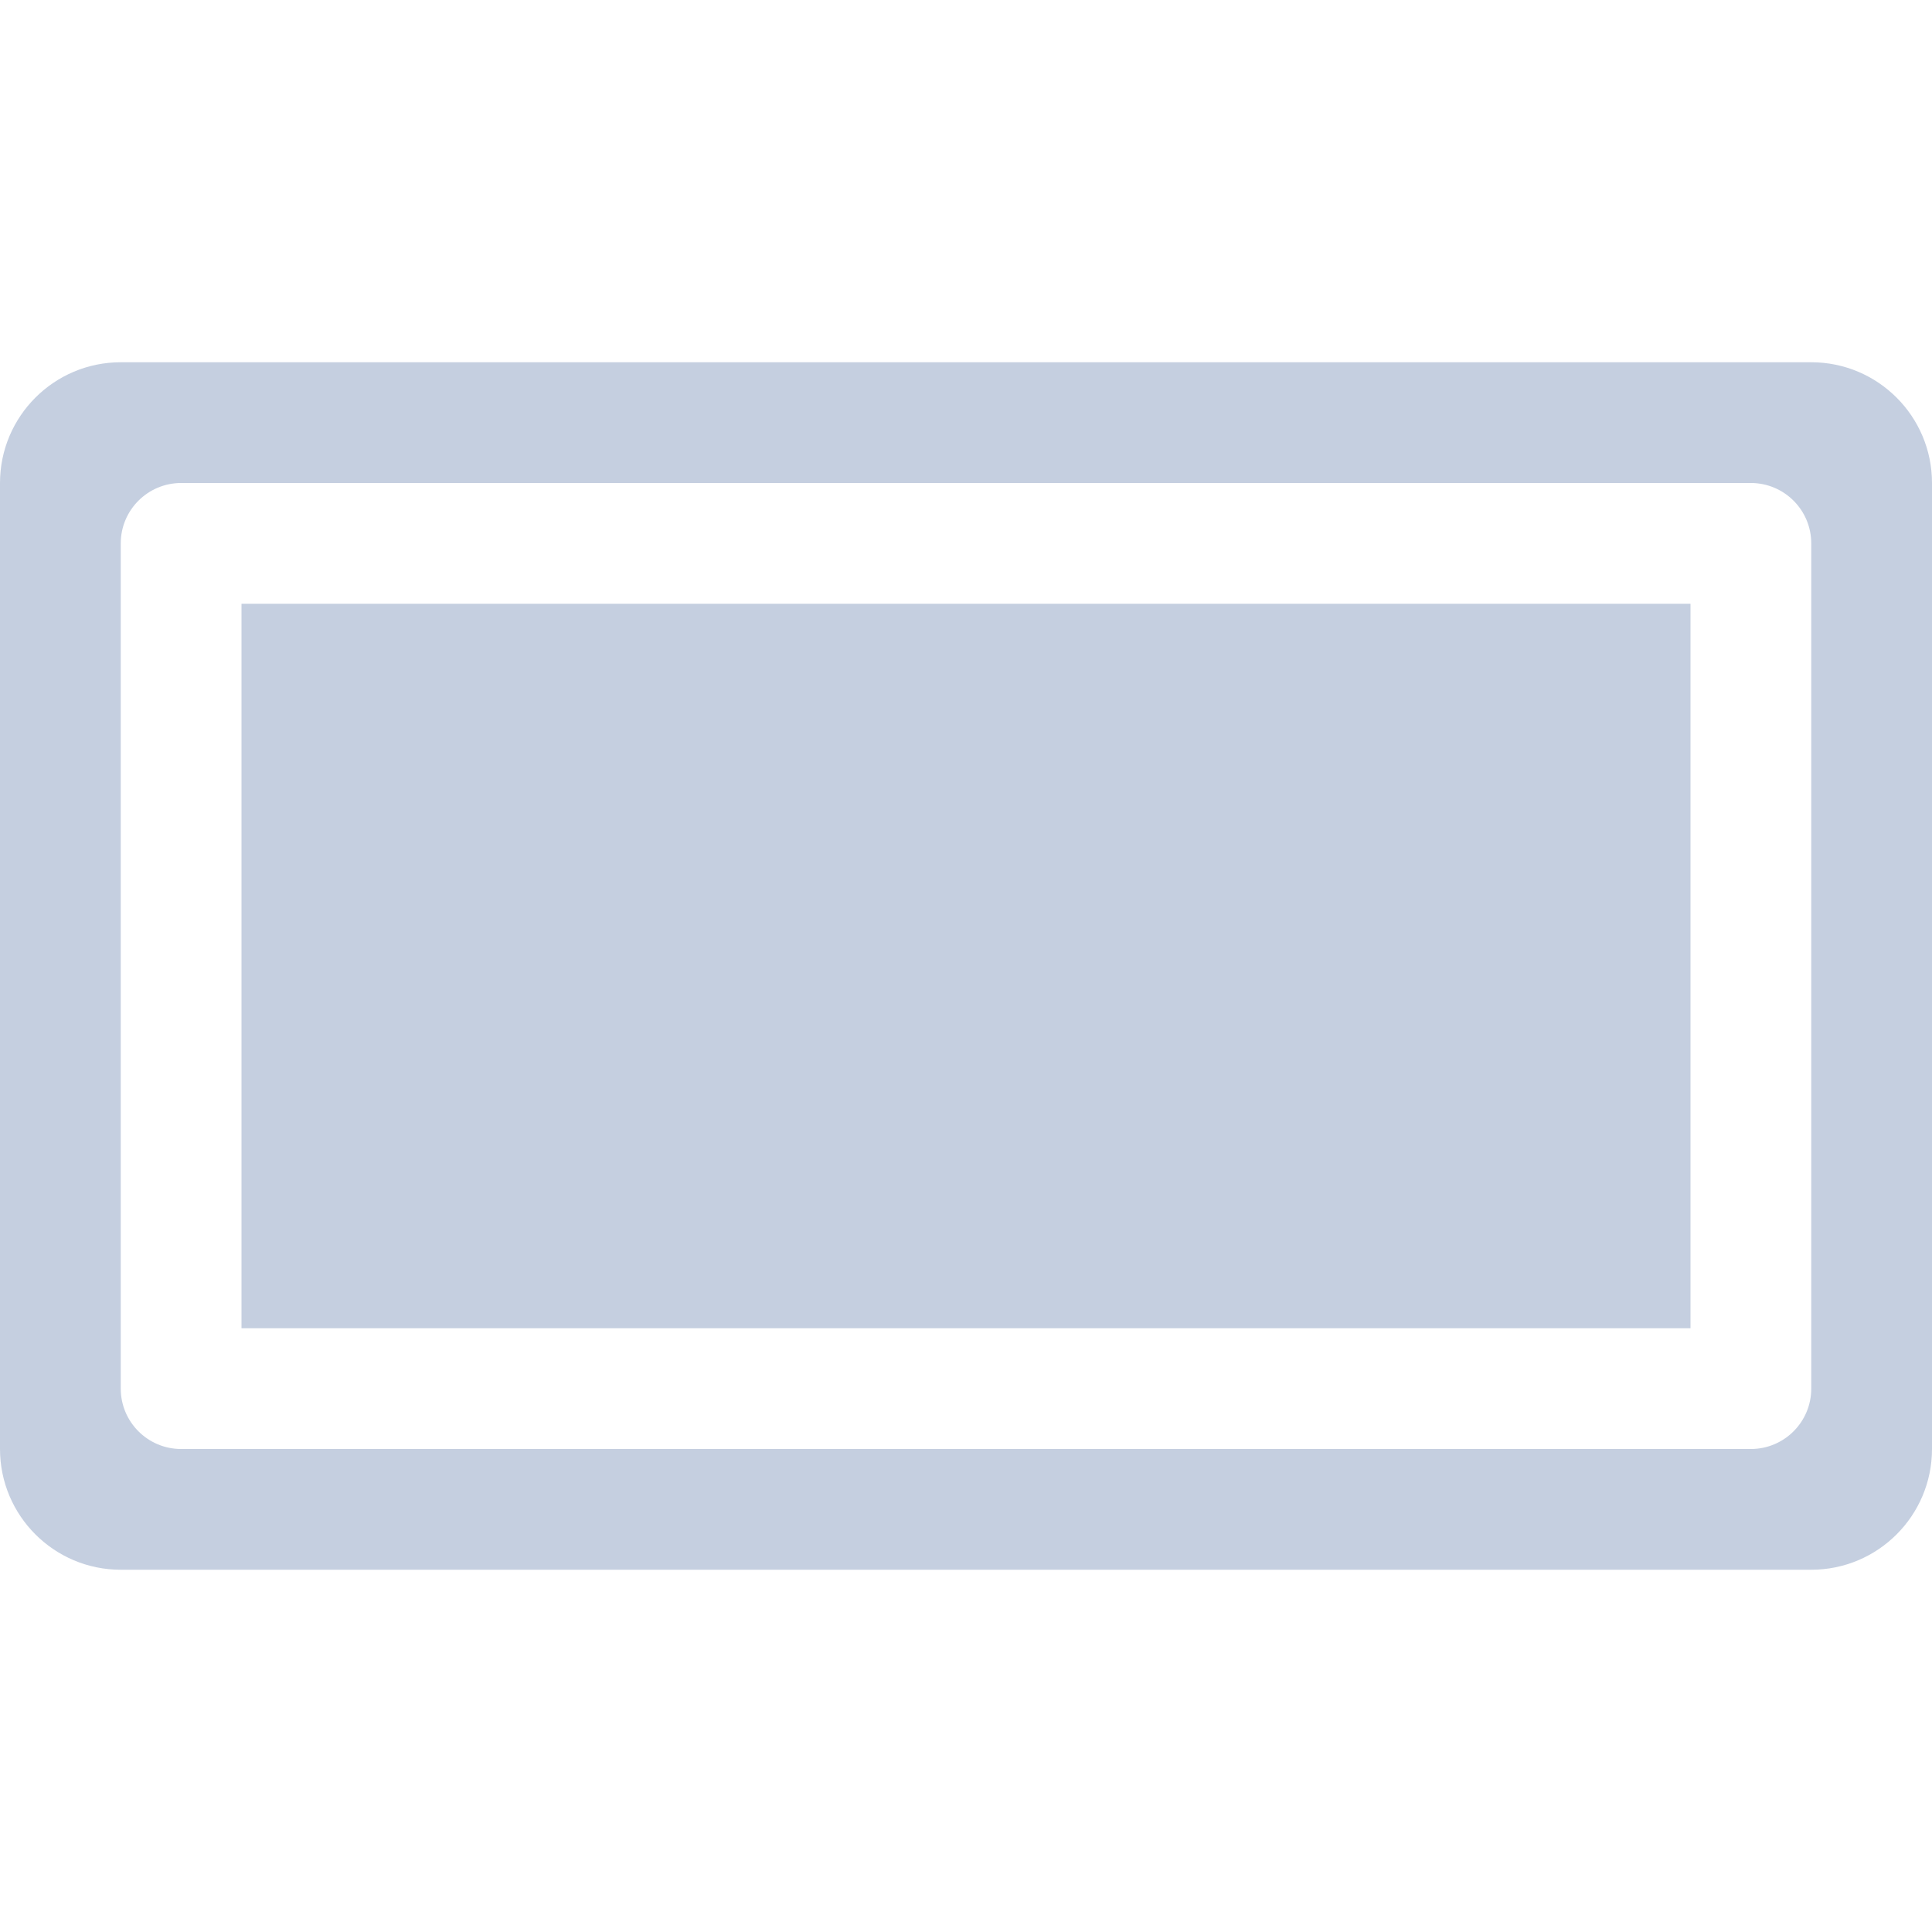
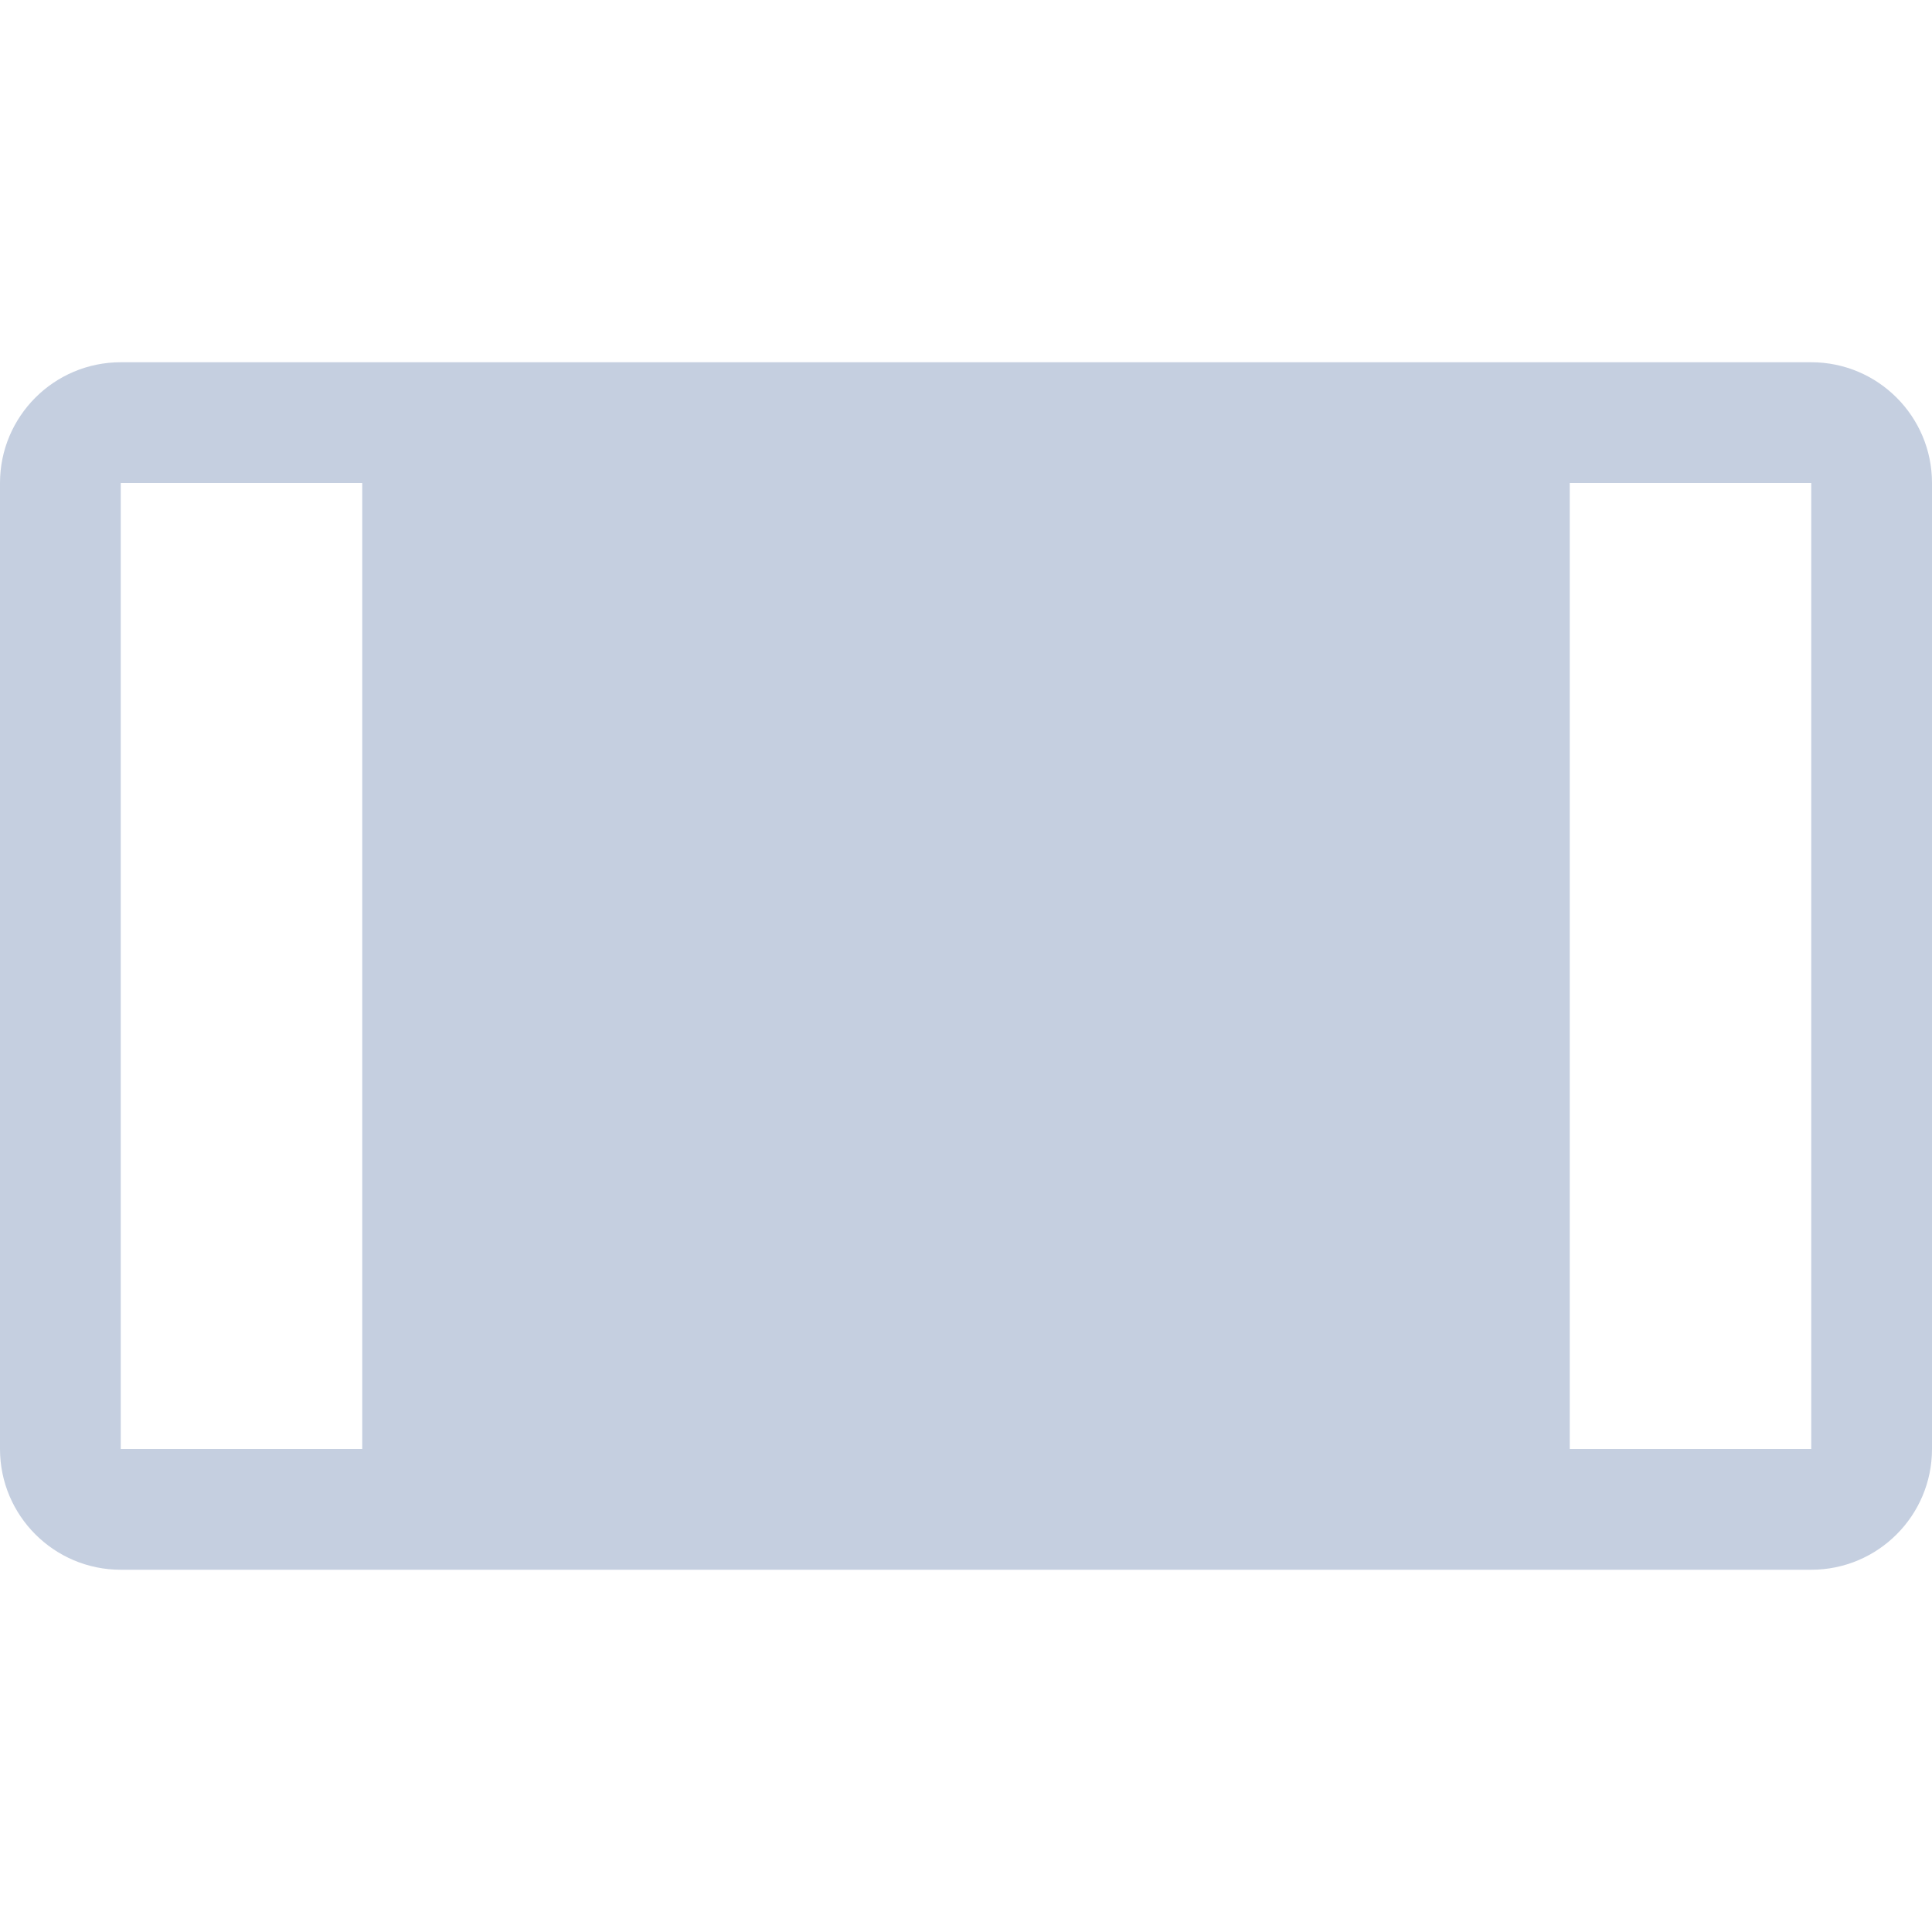
<svg xmlns="http://www.w3.org/2000/svg" width="16" height="16" viewBox="0 0 16 16">
  <g fill="none" fill-rule="evenodd">
    <rect width="16" height="16" />
-     <path fill="#C5CFE0" d="M15,3 C15.552,3 16,3.448 16,4 L16,12 C16,12.552 15.552,13 15,13 L1,13 C0.448,13 6.76353751e-17,12.552 0,12 L0,4 C-6.76353751e-17,3.448 0.448,3 1,3 L15,3 Z M14.5,4 L1.5,4 C1.224,4 1,4.224 1,4.5 L1,4.5 L1,11.5 C1,11.776 1.224,12 1.5,12 L1.5,12 L14.5,12 C14.776,12 15,11.776 15,11.5 L15,11.5 L15,4.5 C15,4.224 14.776,4 14.5,4 L14.5,4 Z M14,5 L14,11 L2,11 L2,5 L14,5 Z" />
+     <path fill="#C5CFE0" d="M1,13 C0.448,13 0,12.552 0,12 L0,4 C0,3.448 0.448,3 1,3 L15,3 C15.552,3 16,3.448 16,4 L16,12 C16,12.552 15.552,13 15,13 L1,13 Z M3,4 L1,4 L1,12 L3,12 L3,4 Z M15,4 L13,4 L13,12 L15,12 L15,4 Z" />
  </g>
</svg>
